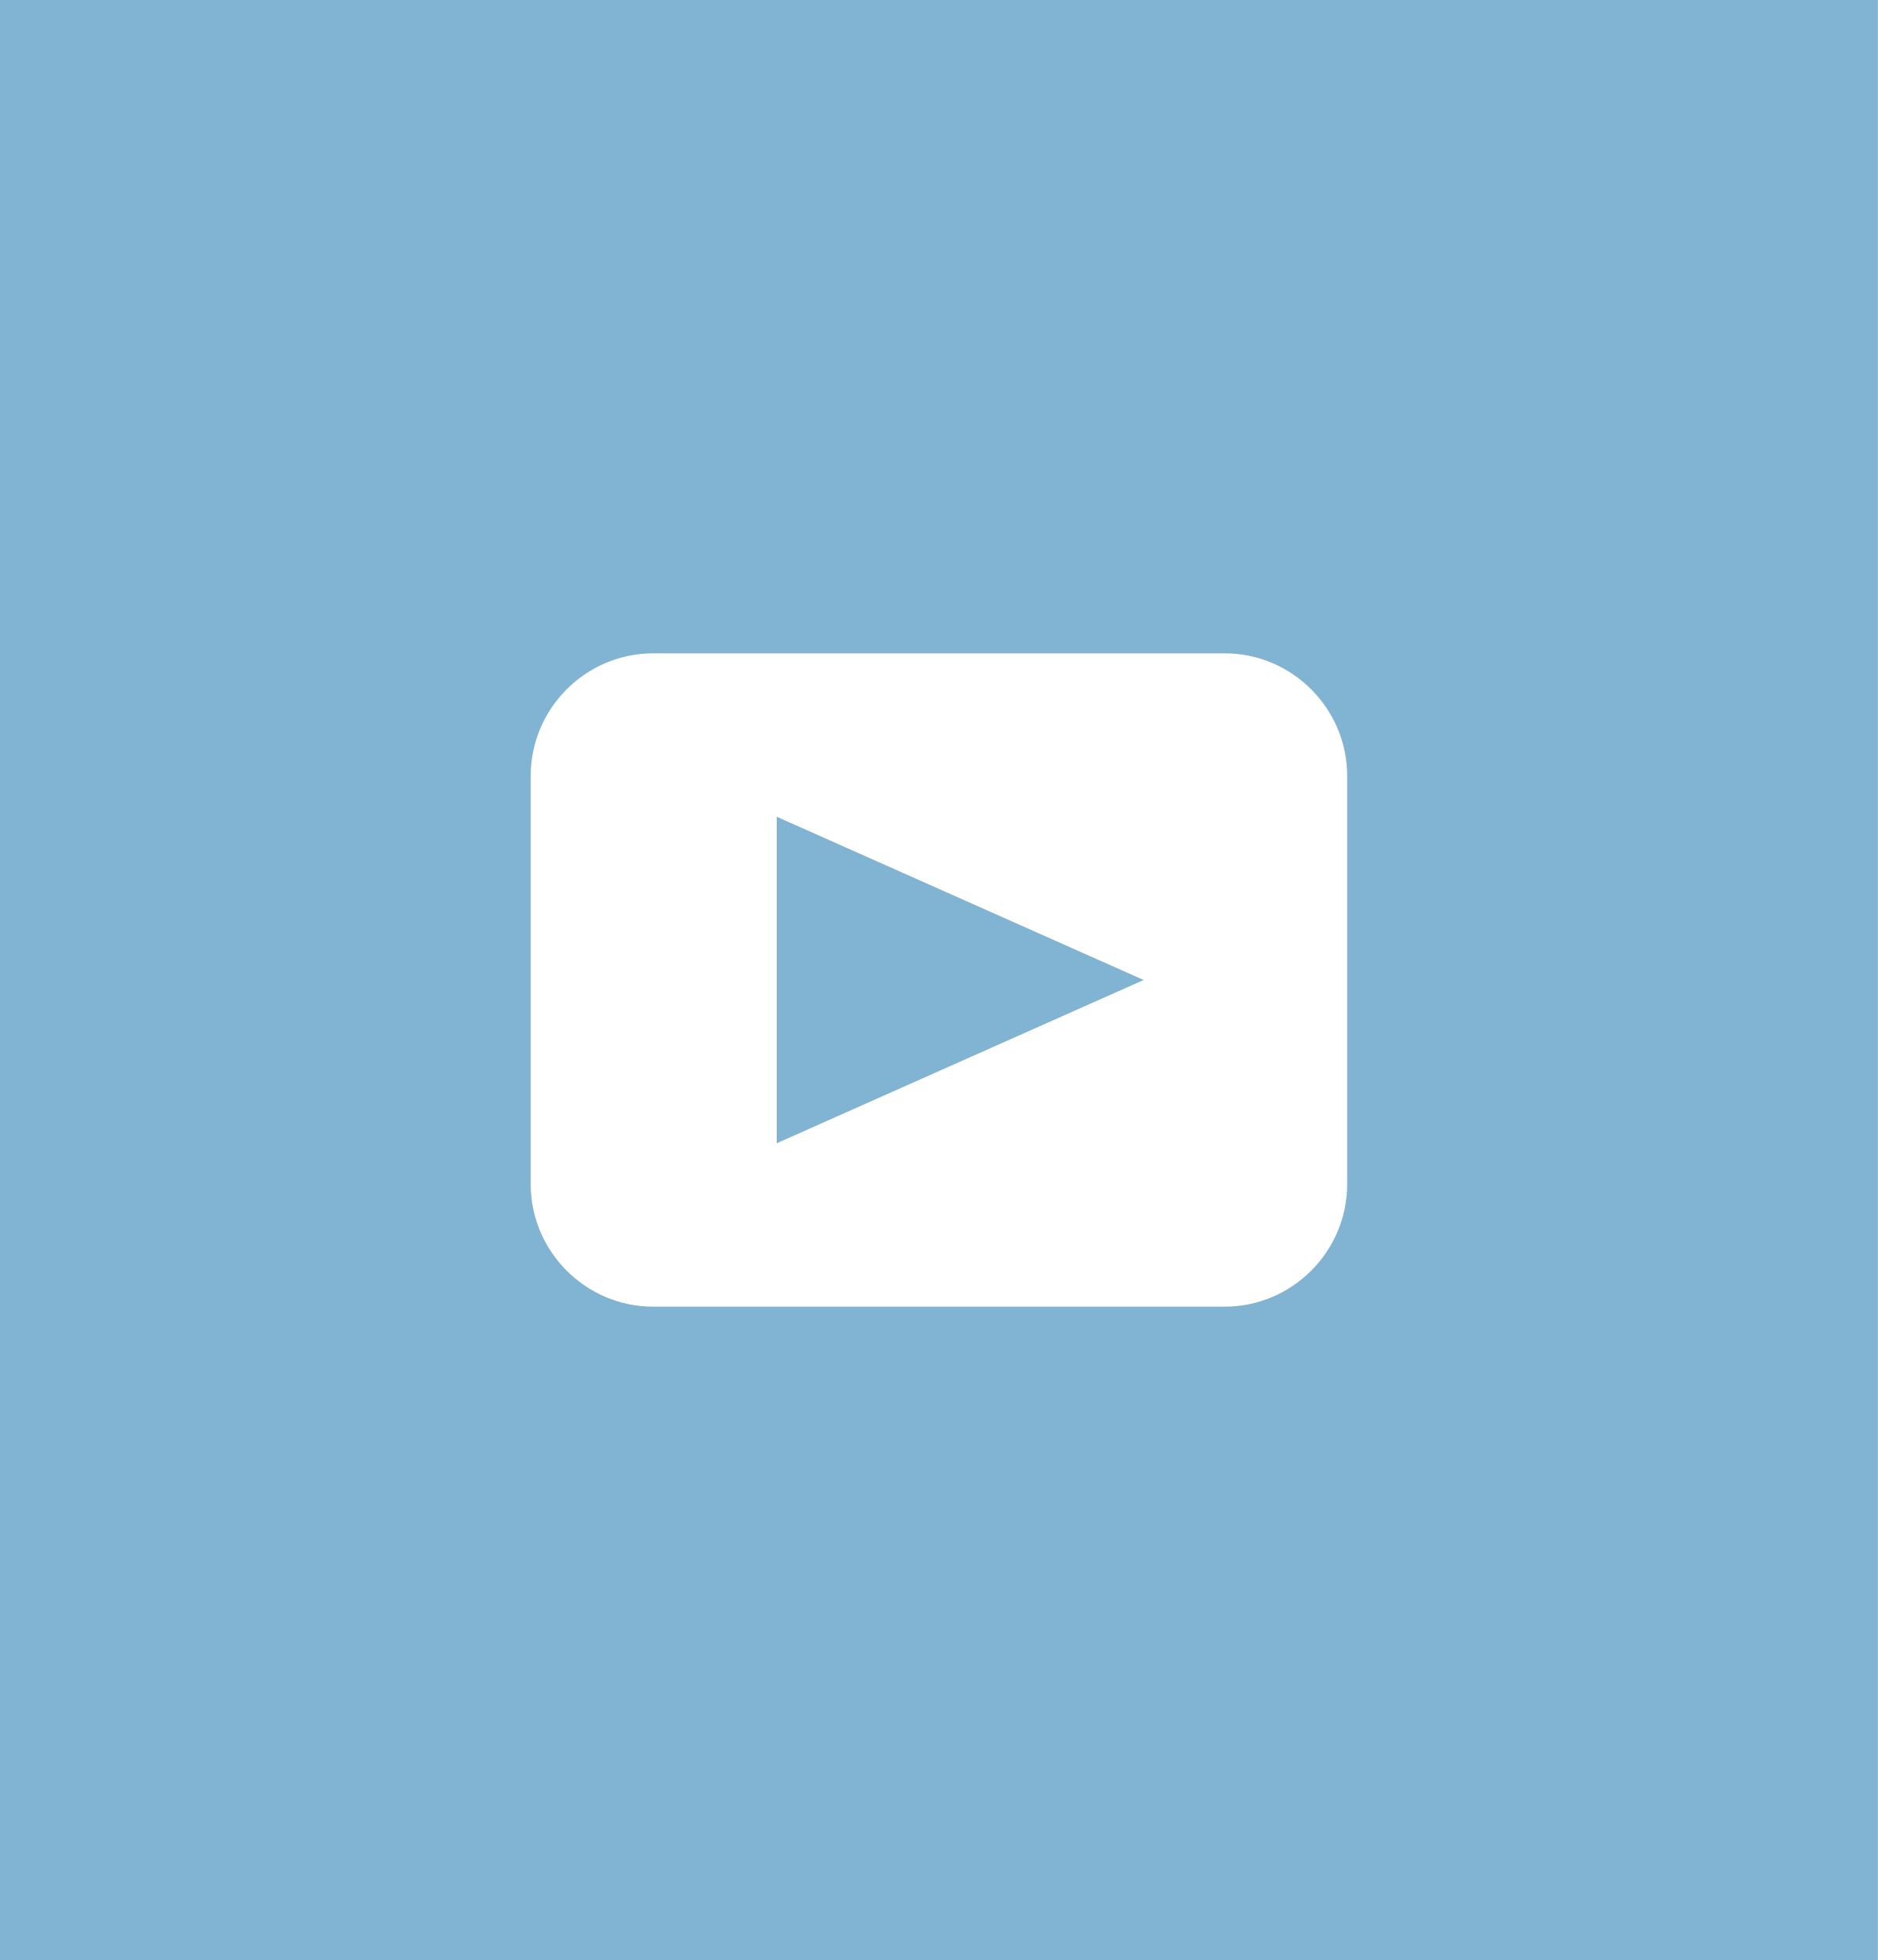
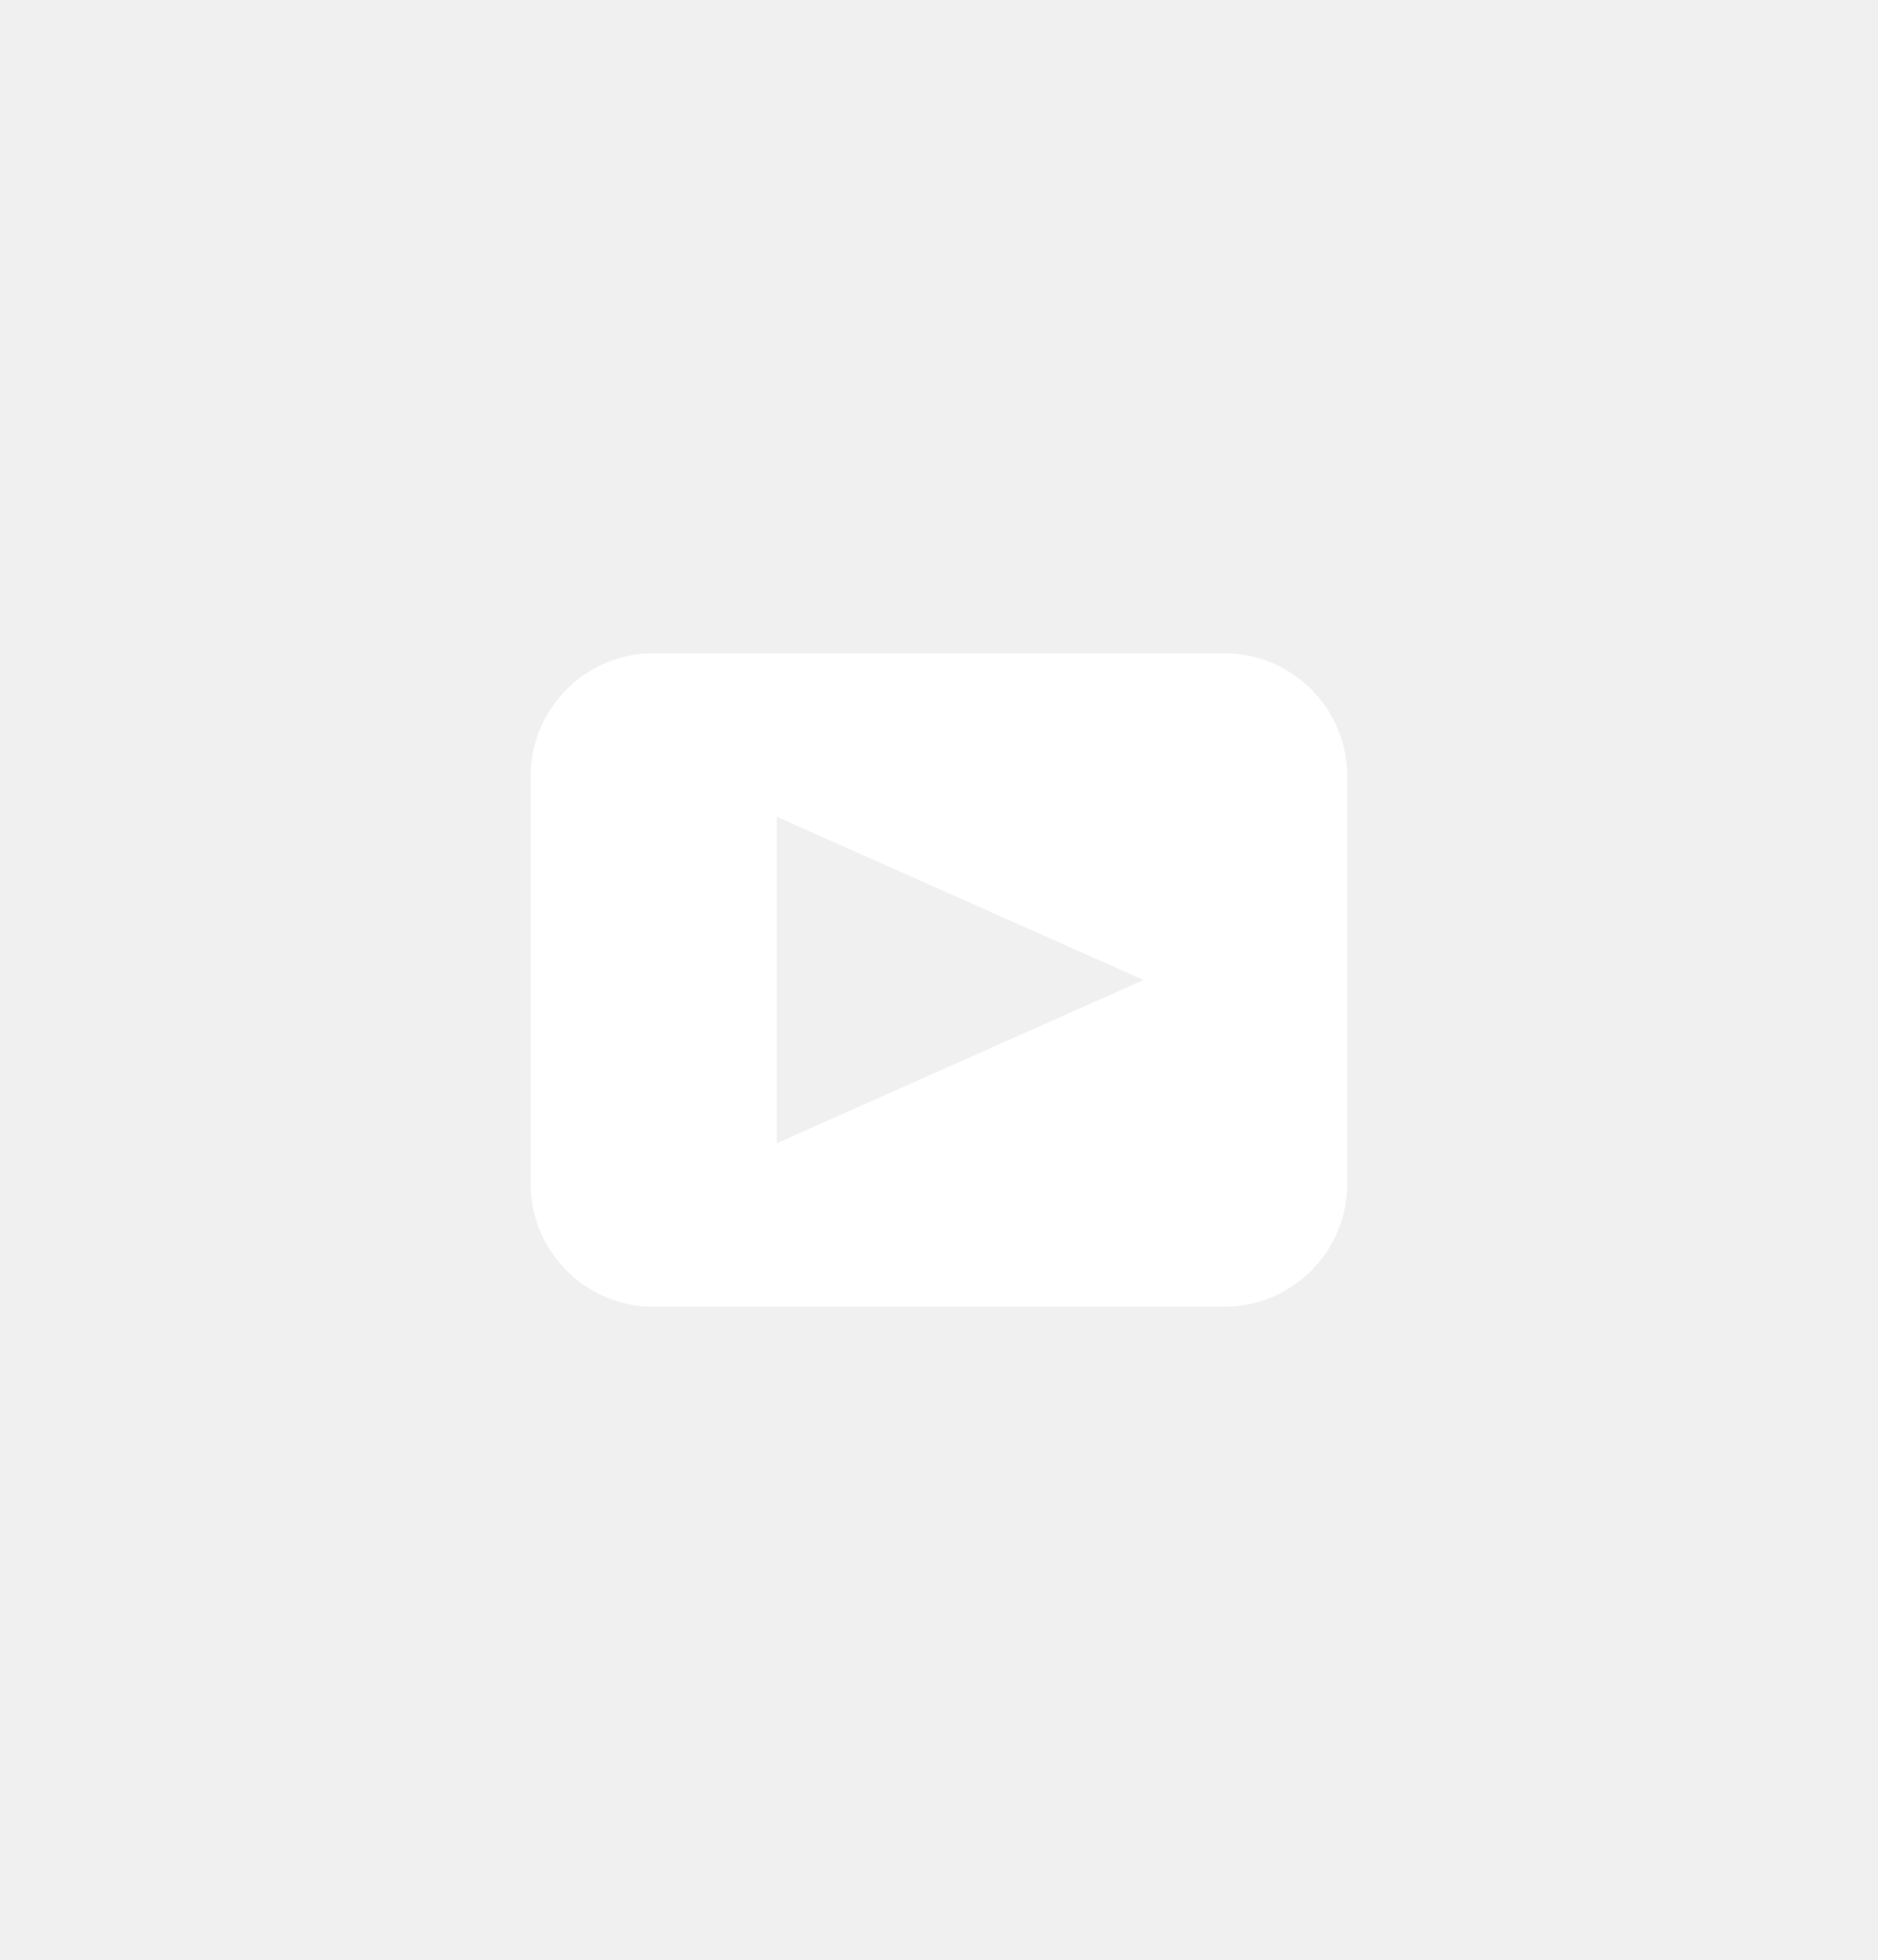
<svg xmlns="http://www.w3.org/2000/svg" version="1.1" id="Layer_1" x="0px" y="0px" width="46px" height="48px" viewBox="0 0 46 48" enable-background="new 0 0 46 48" xml:space="preserve">
-   <rect fill="#81B3D2" width="46" height="48" />
  <path fill="#FFFFFF" d="M30,16H16c-1.65,0-3,1.35-3,3v10c0,1.65,1.35,3,3,3h14c1.65,0,3-1.35,3-3V19C33,17.35,31.65,16,30,16z   M19.027,27.998v-7.996L28.014,24L19.027,27.998z" />
</svg>
